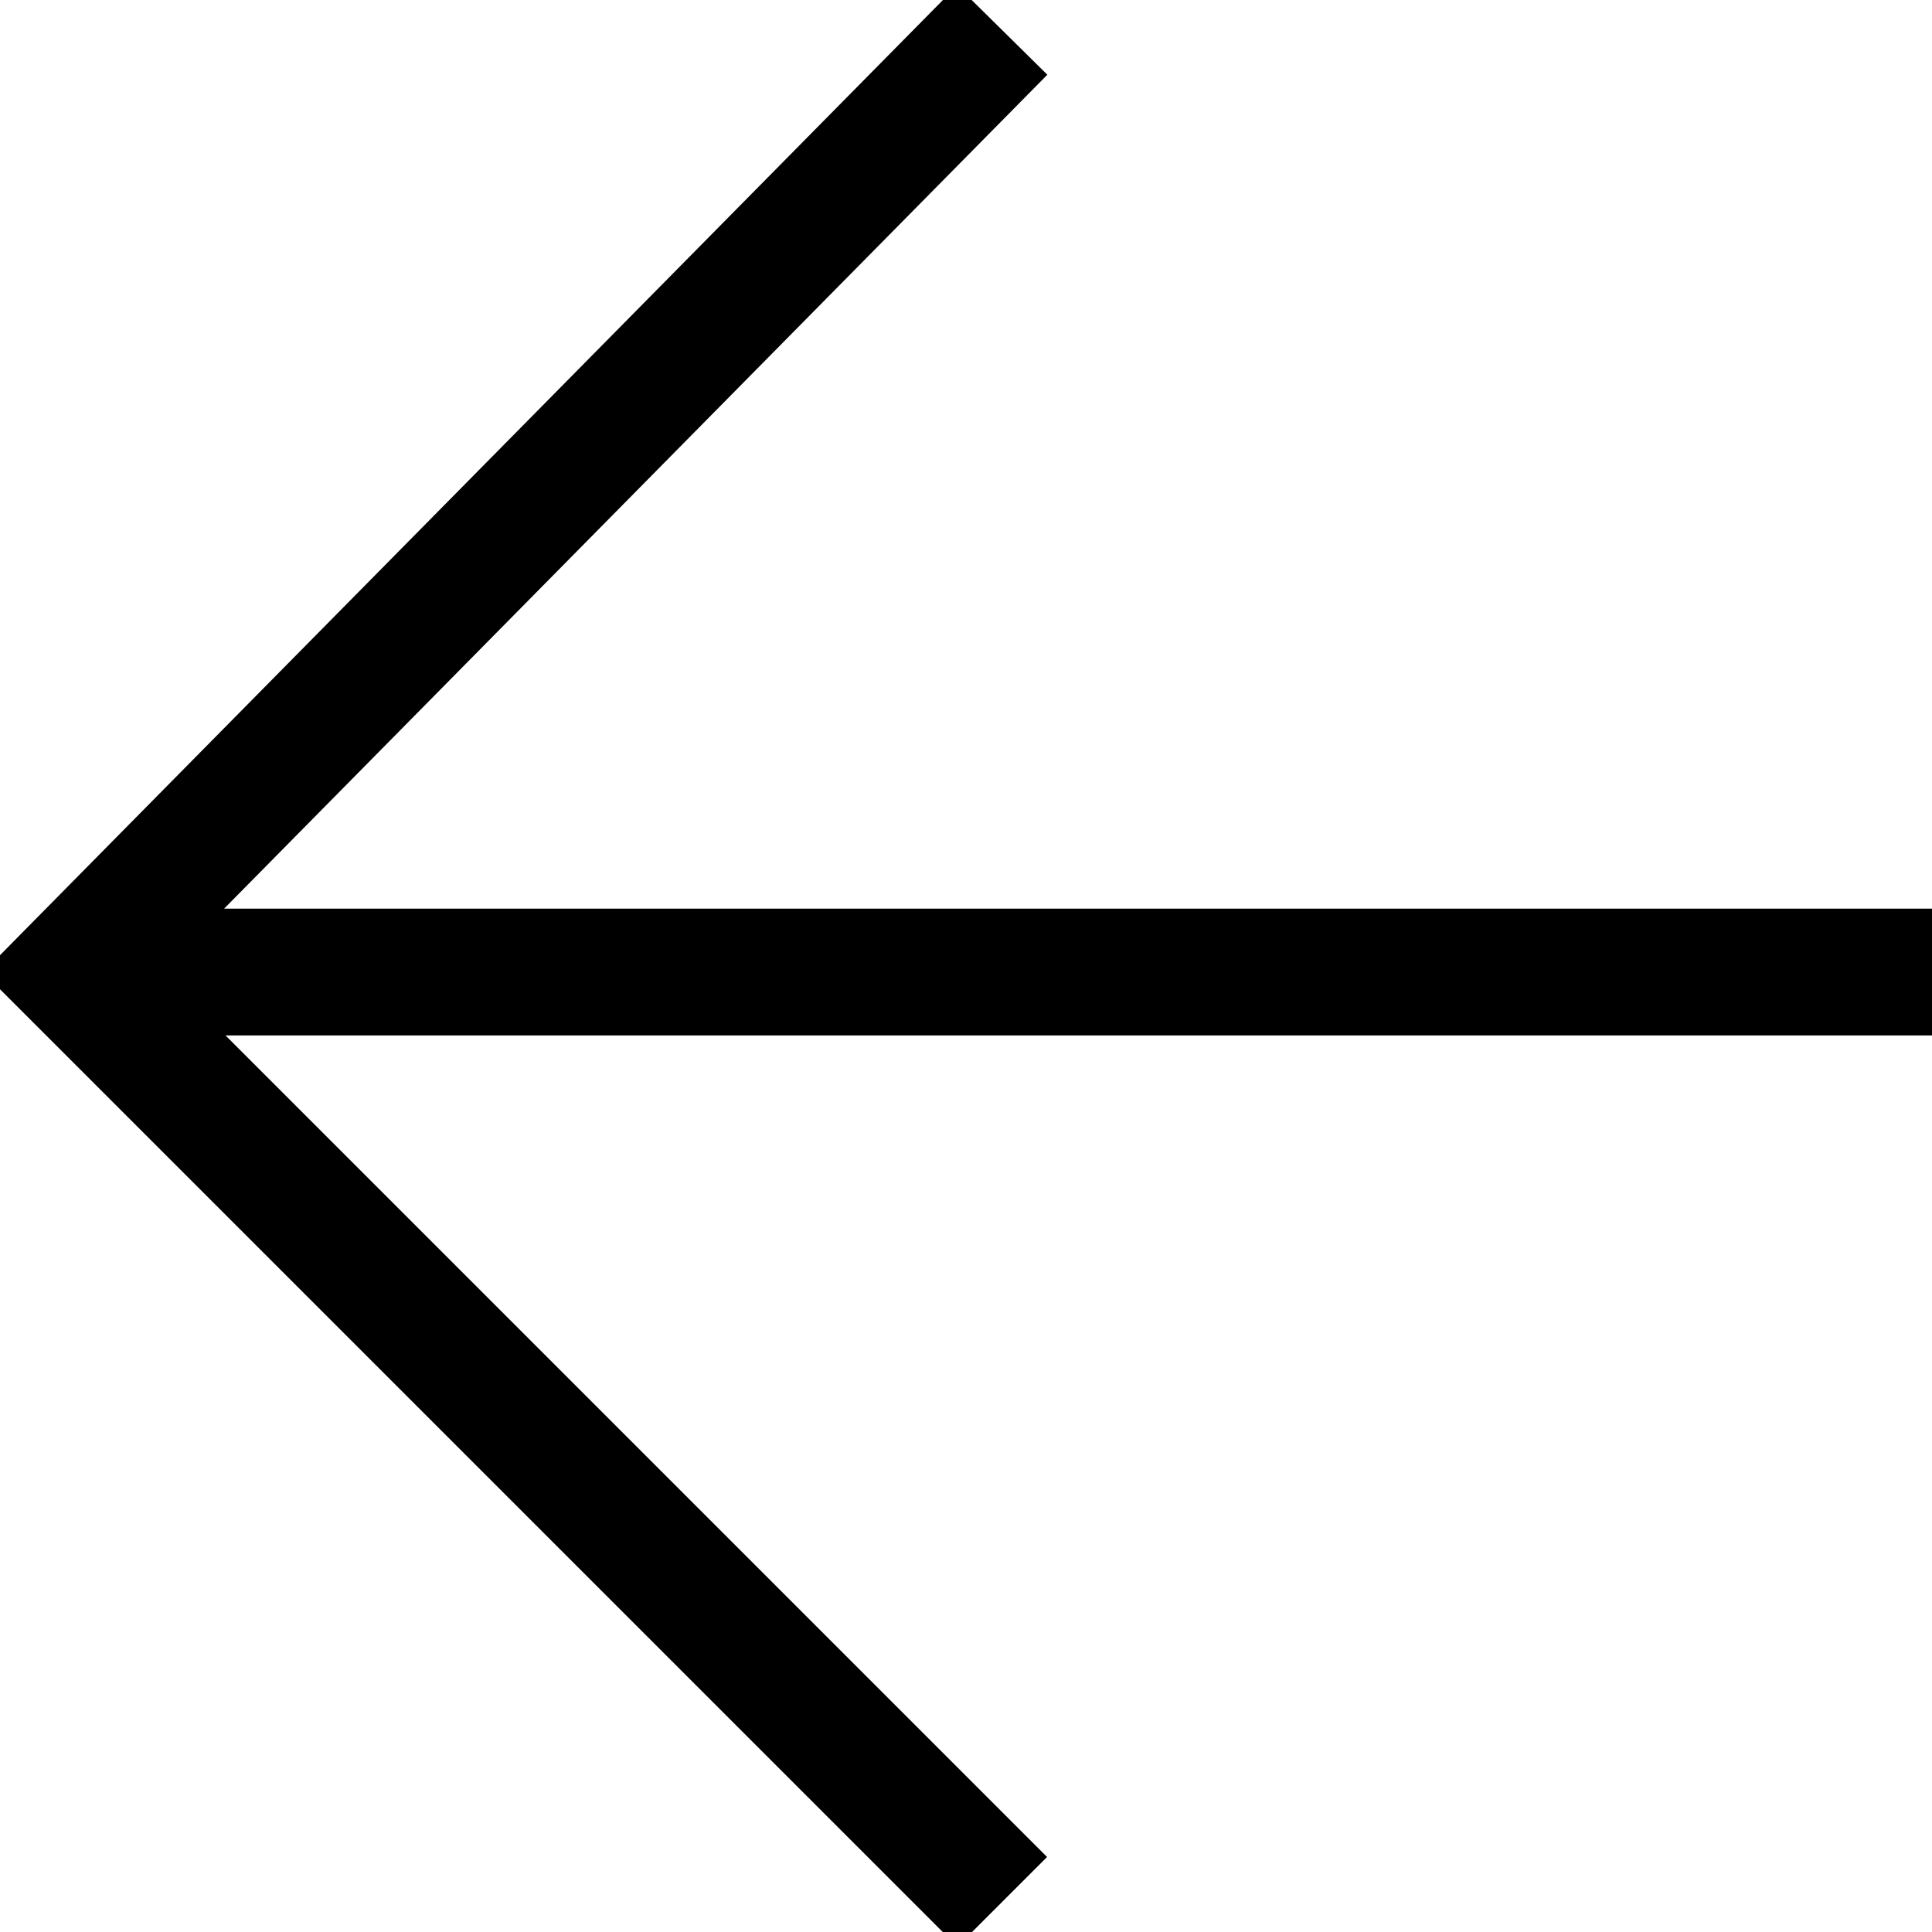
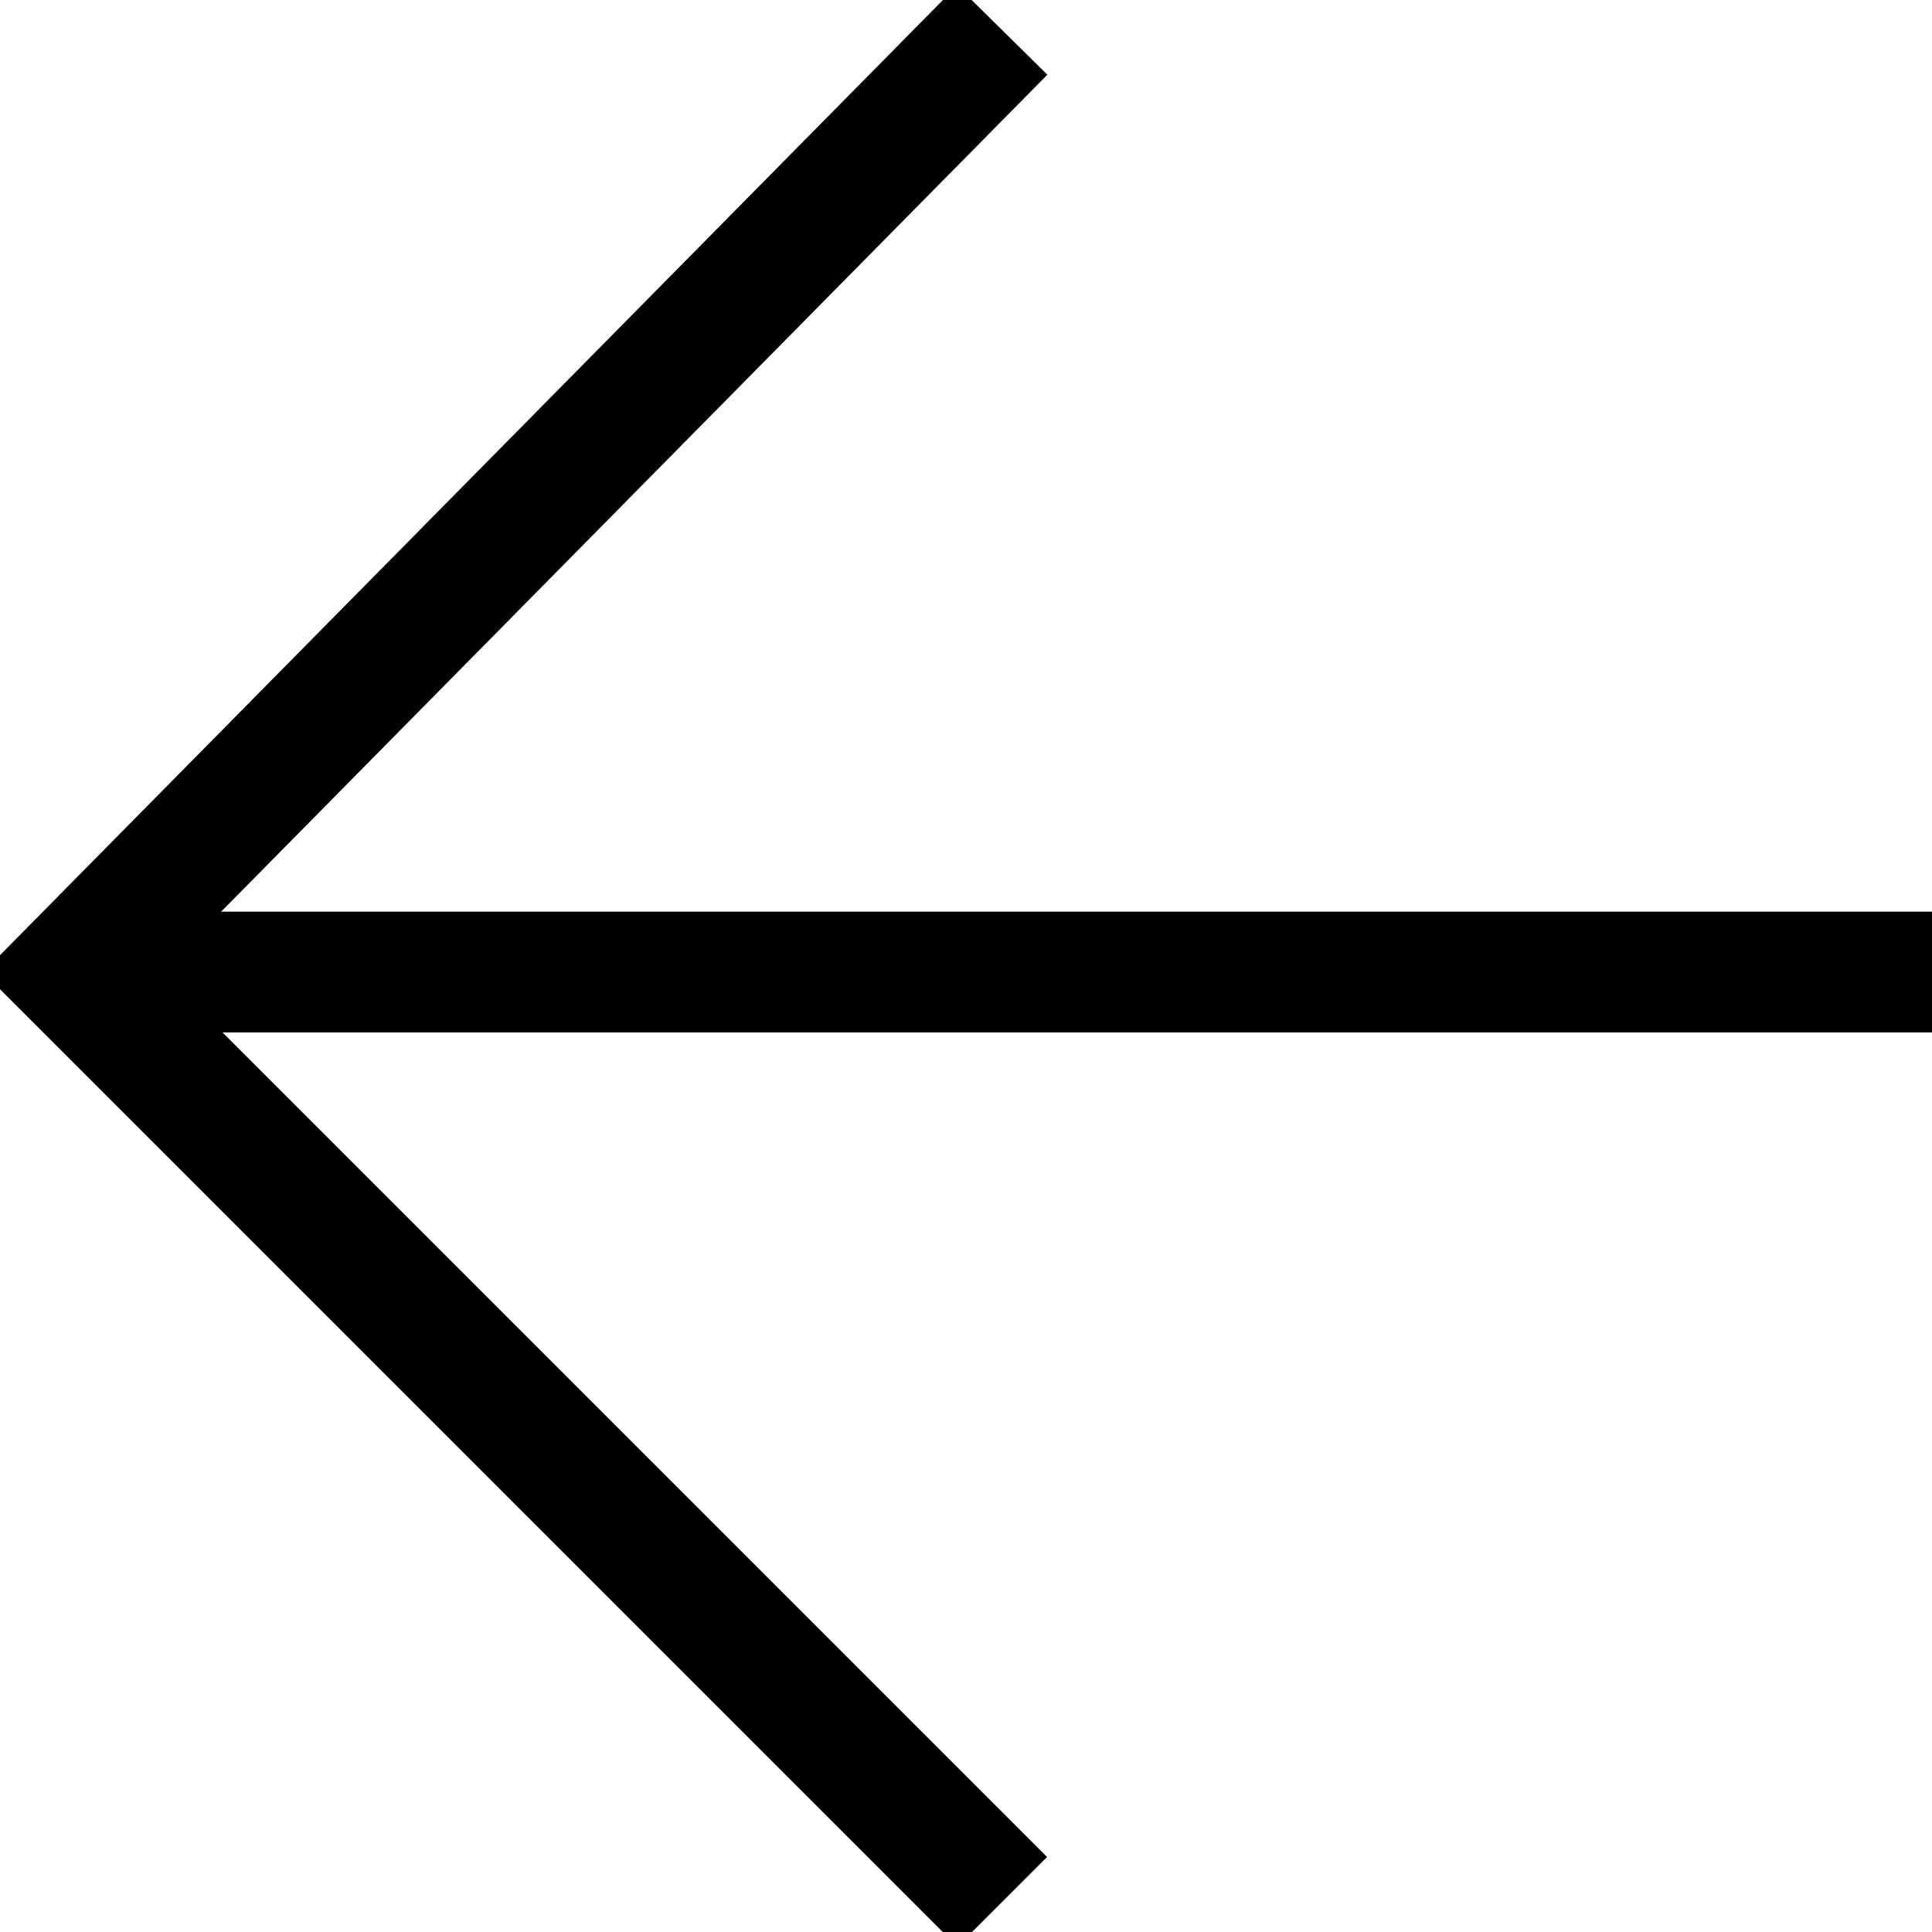
<svg xmlns="http://www.w3.org/2000/svg" viewBox="0 0 32 32">
  <polyline fill="none" stroke="black" stroke-width="2.1" points="16.6,31.5 1.2,16.1 16.6,0.5" />
-   <line stroke="black" stroke-width="2.1" x1="32" y1="16.1" x2="1" y2="16.1" />
+   <line stroke="black" stroke-width="2" x1="32" y1="16.1" x2="1" y2="16.1" />
</svg>
